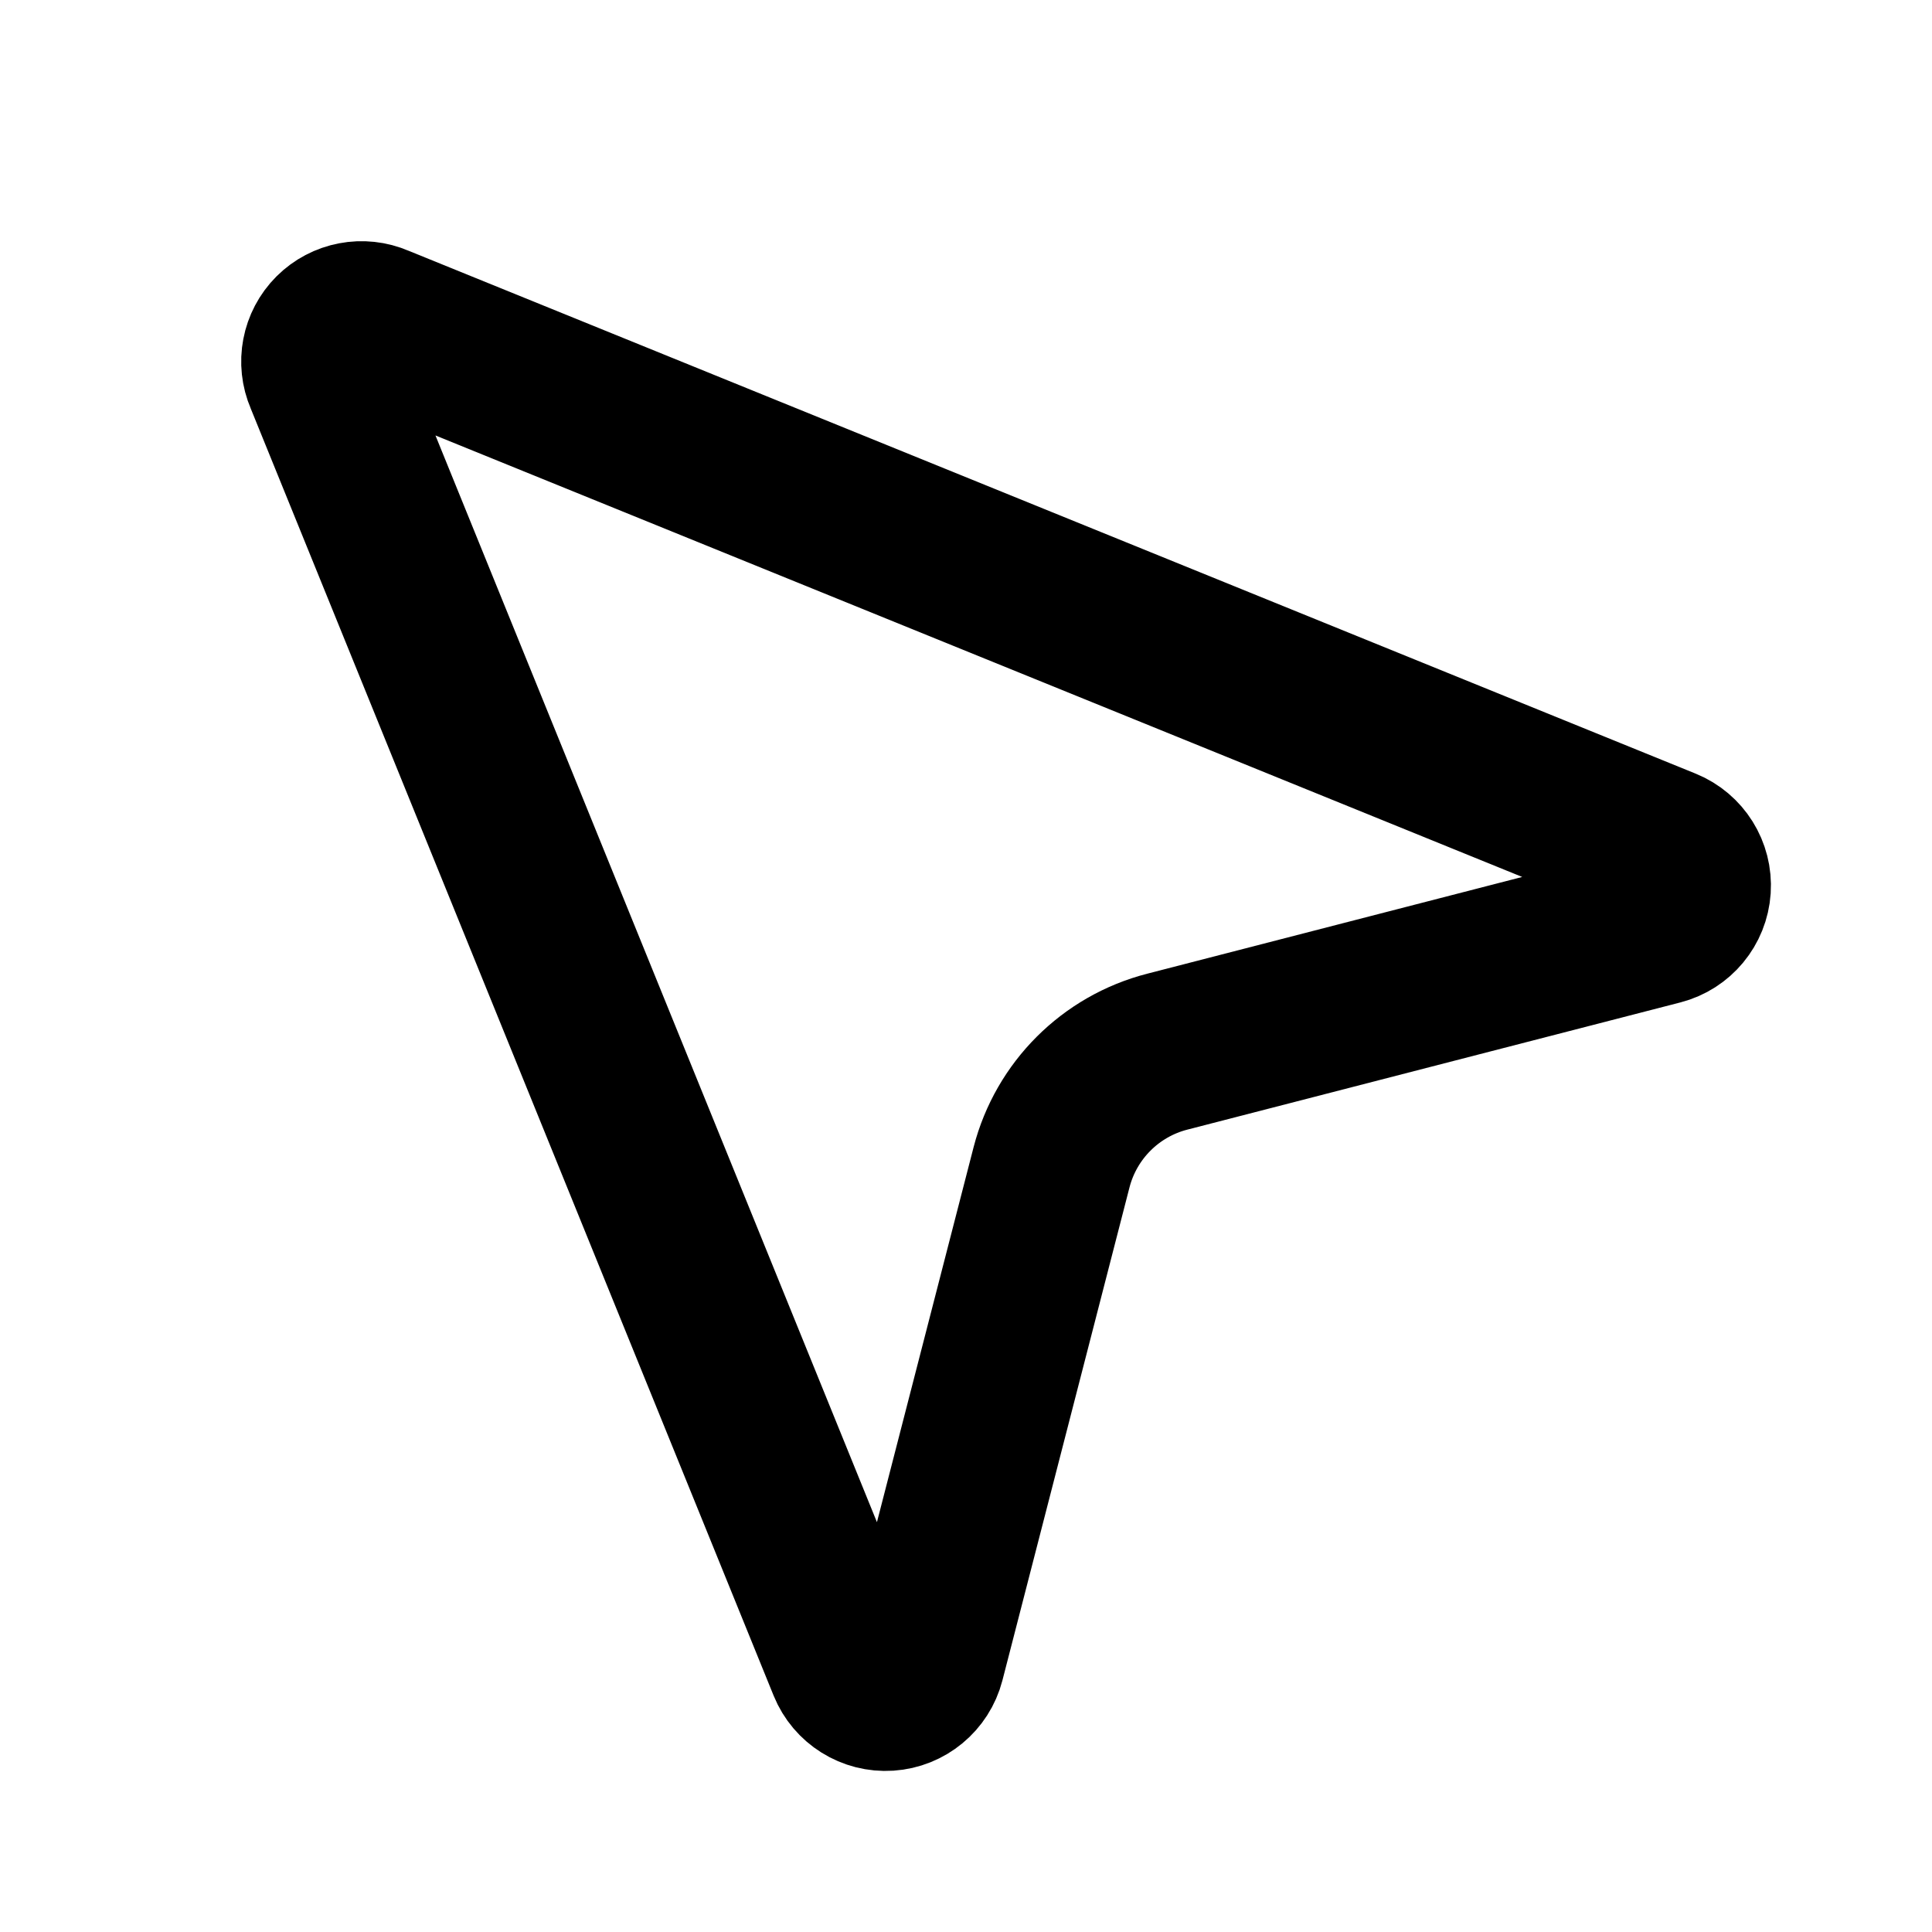
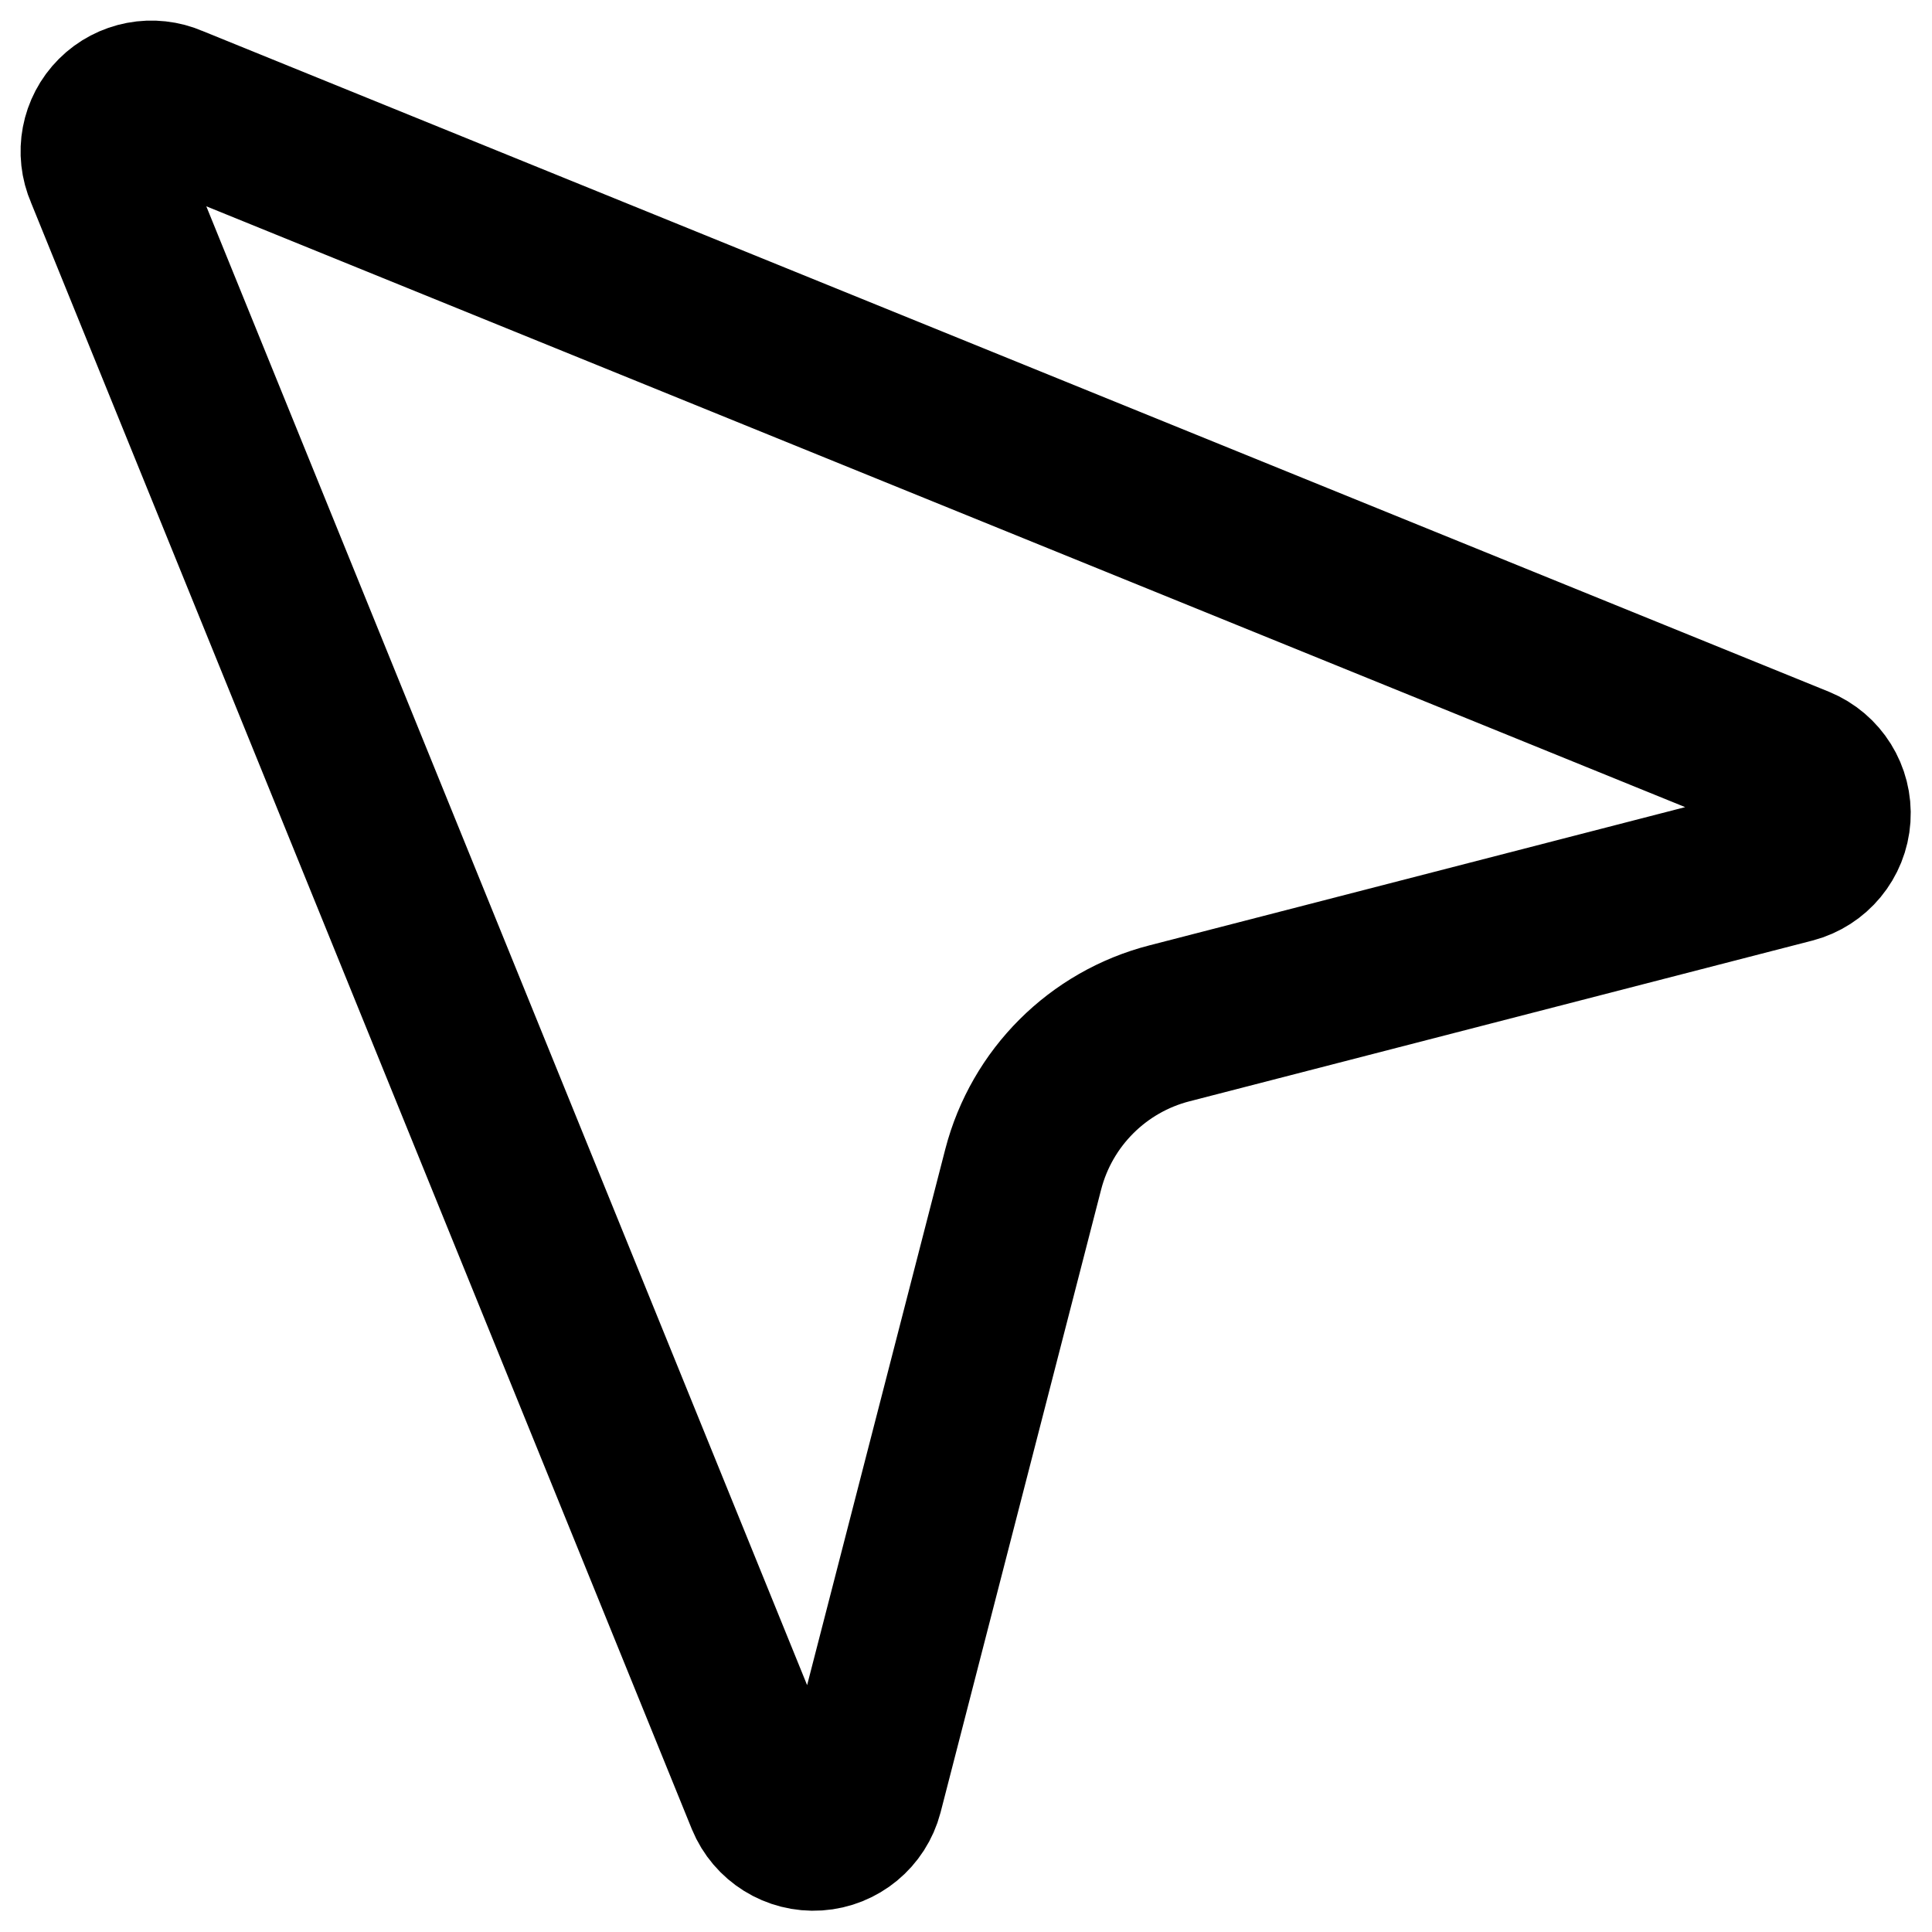
<svg xmlns="http://www.w3.org/2000/svg" width="24" height="24" viewBox="0 0 24 24" fill="none" stroke="currentColor" stroke-width="2" stroke-linecap="round" stroke-linejoin="round">
-   <path d="M4.037 4.688a.495.495 0 0 1 .651-.651l16 6.5a.5.5 0 0 1-.063.947l-6.124 1.58a2 2 0 0 0-1.438 1.435l-1.579 6.126a.5.5 0 0 1-.947.063z" />
+   <path d="M1.308 2.131 A0.625 0.625 0 0 1 2.131 1.308 L22.344 9.52 A0.632 0.632 0 0 1 22.264 10.716 L14.528 12.712 A2.527 2.527 0 0 0 12.711 14.525 L10.716 22.264 A0.632 0.632 0 0 1 9.52 22.344 Z" />
</svg>
